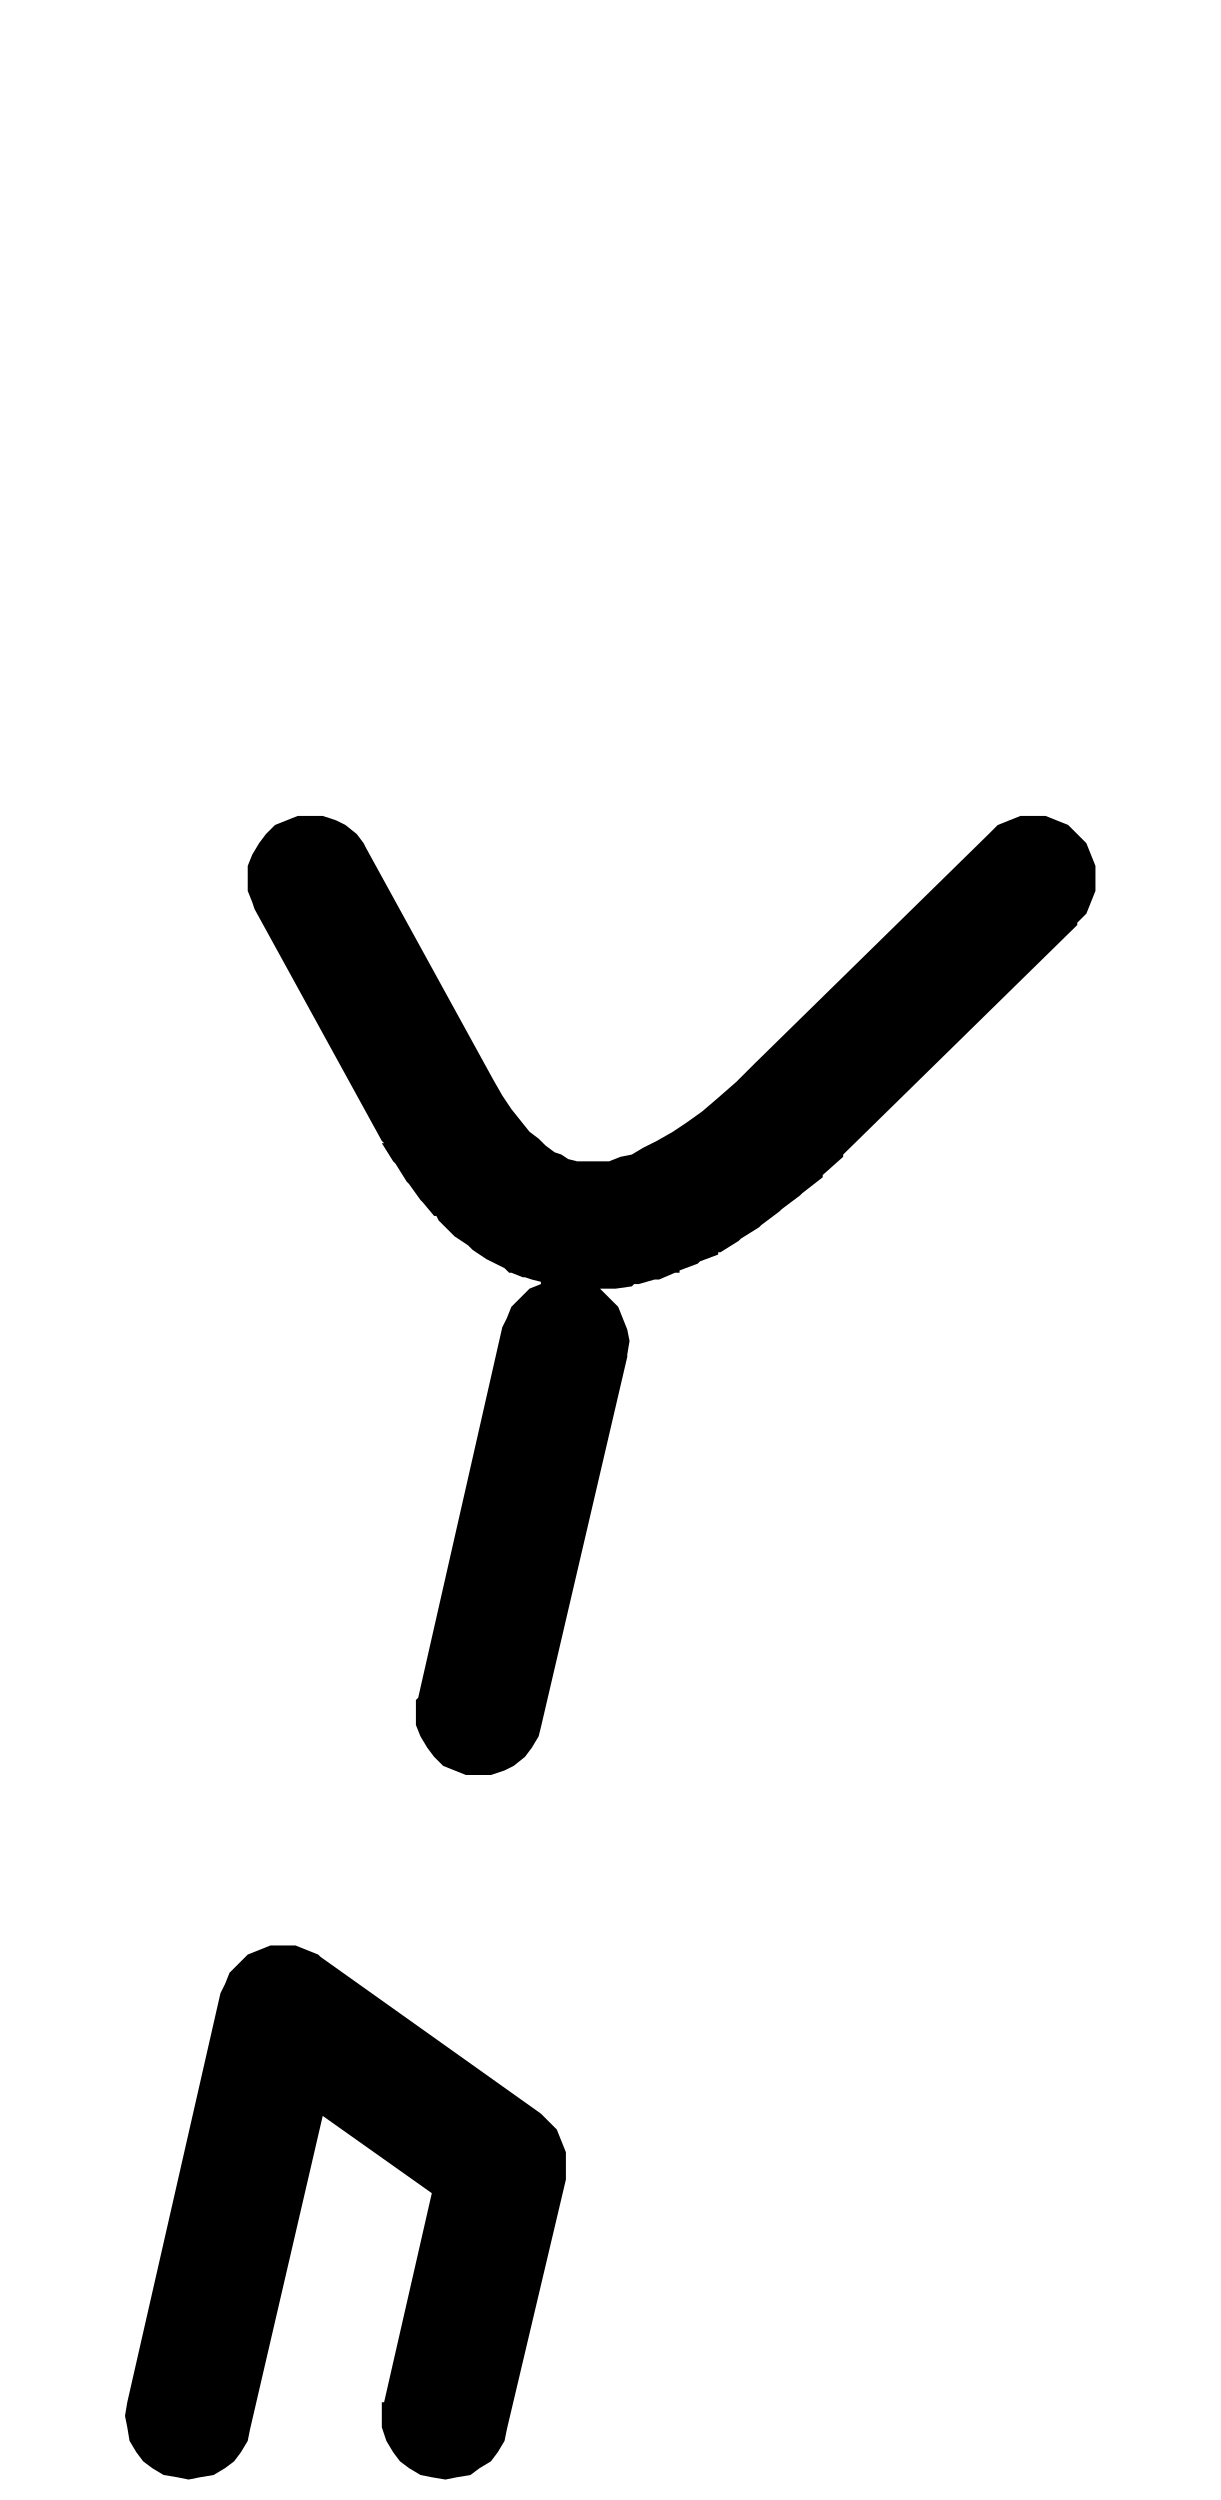
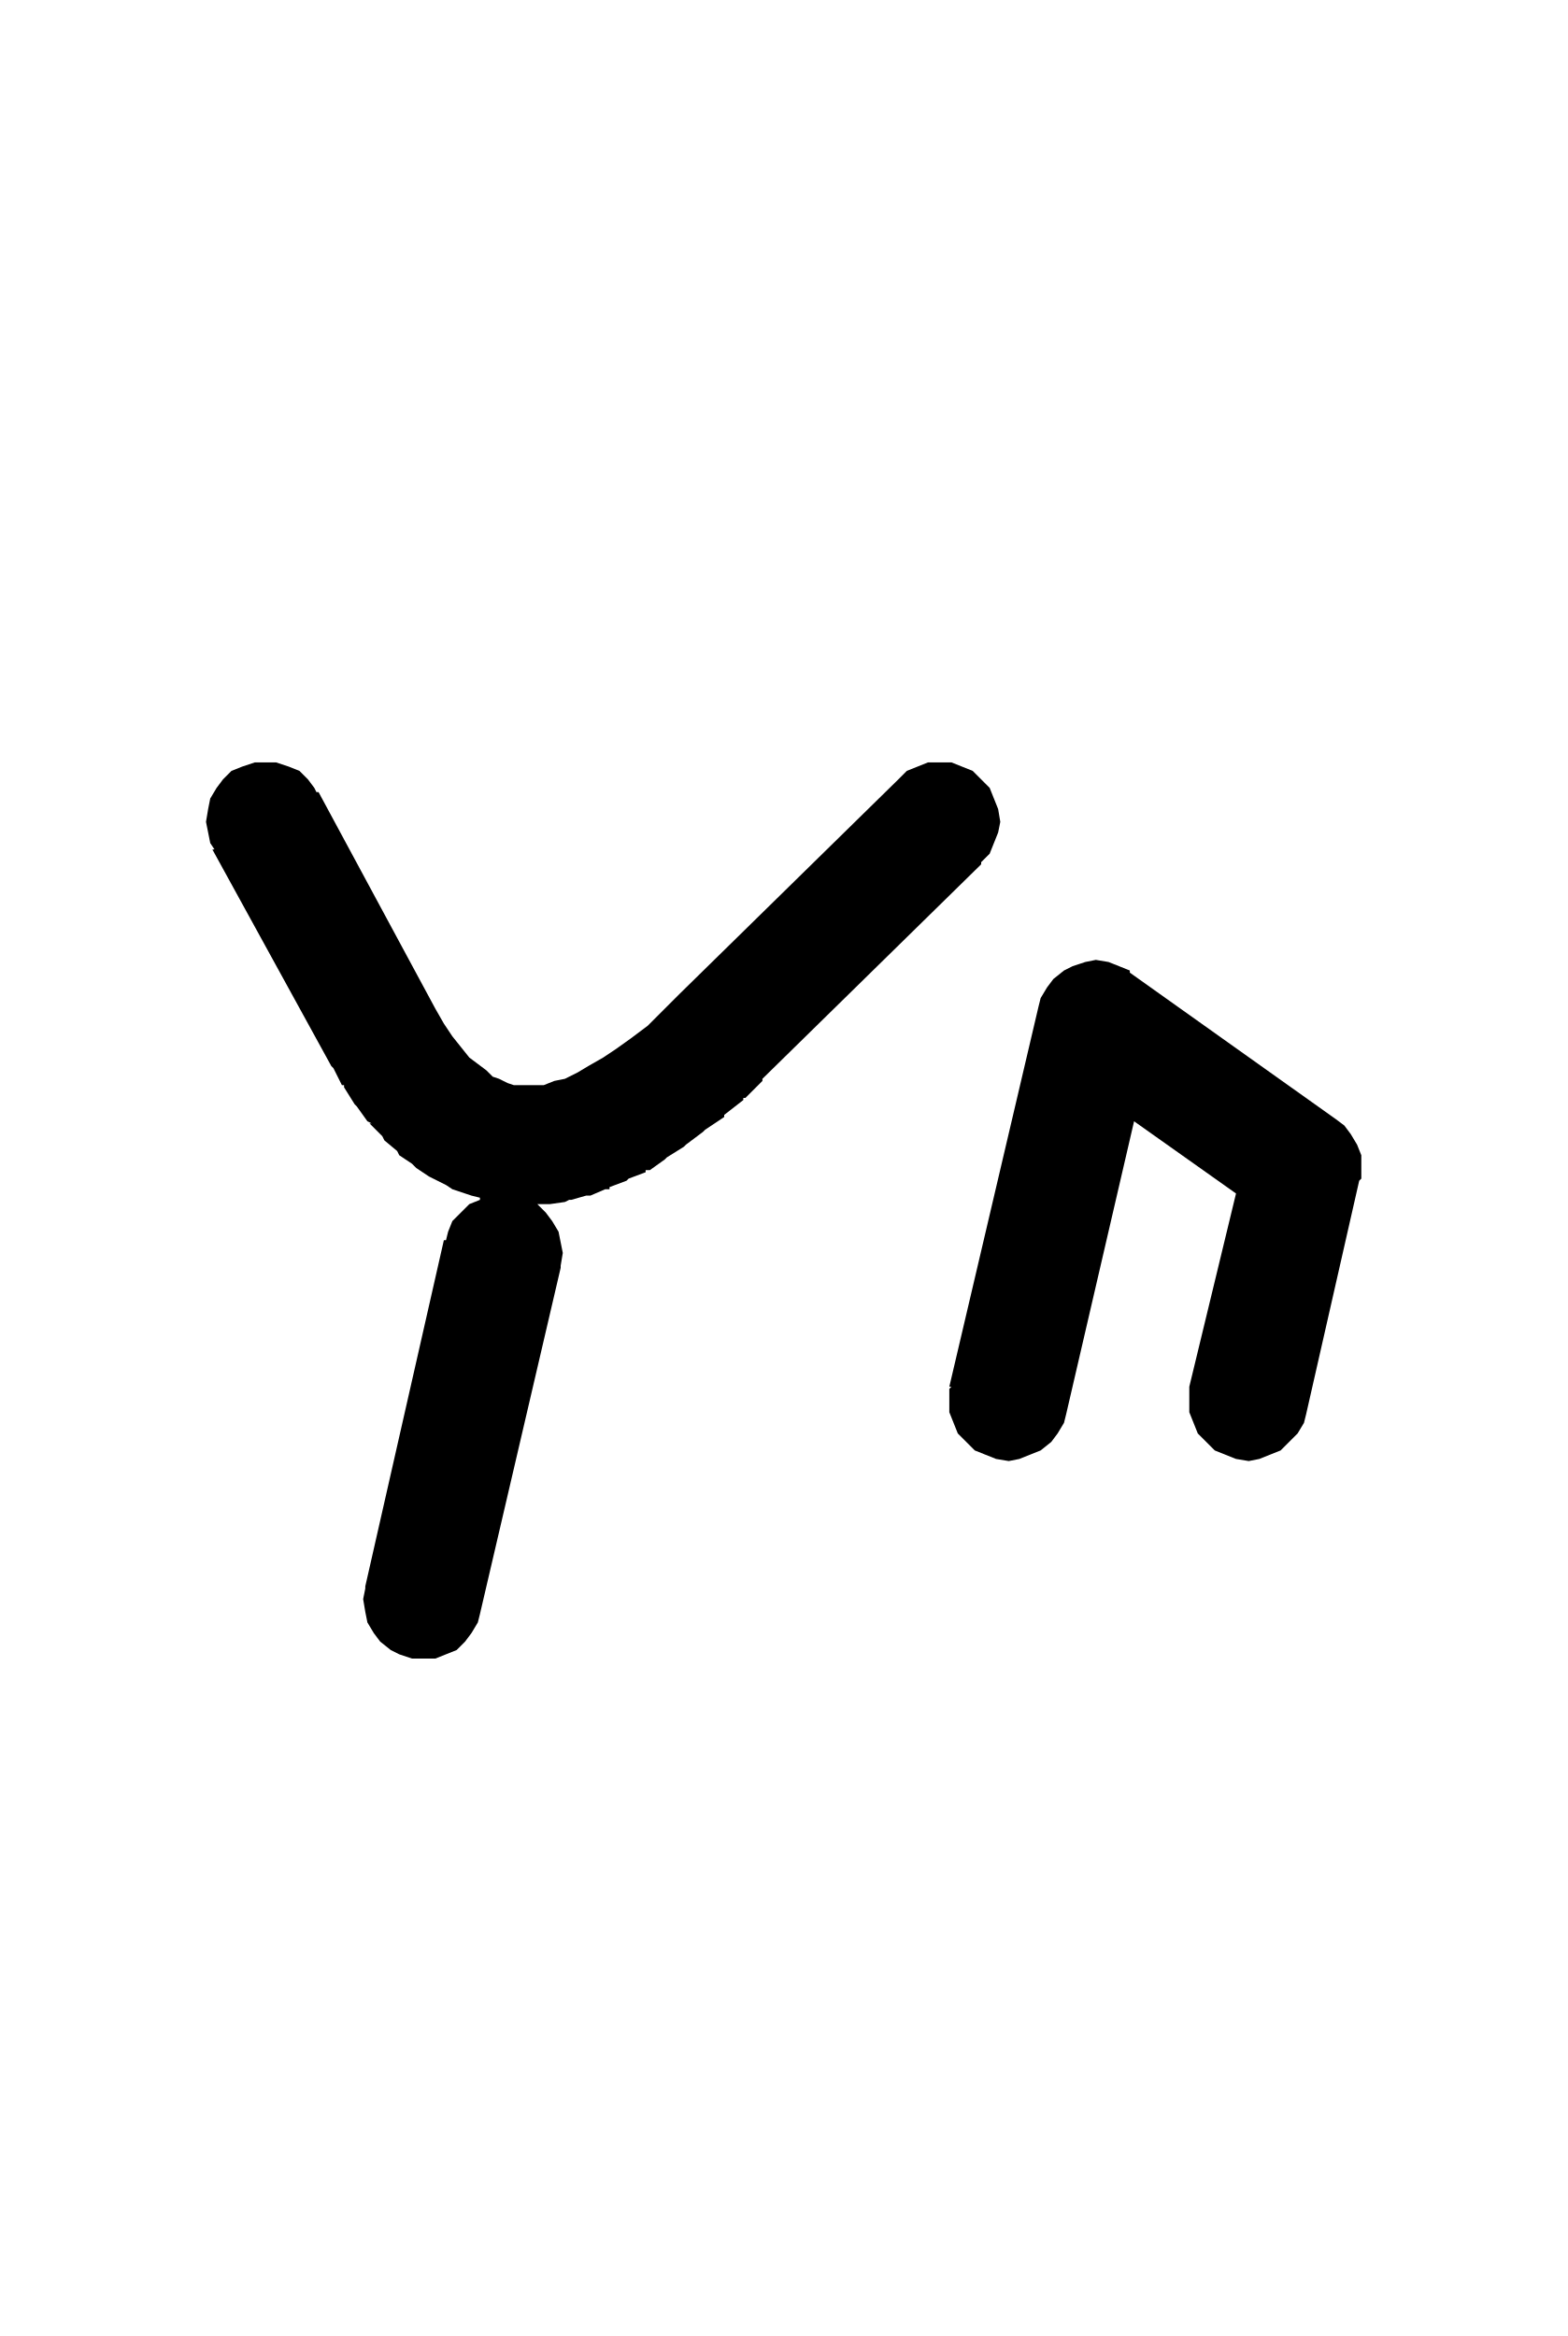
- <svg xmlns="http://www.w3.org/2000/svg" viewBox="0 -900 537 1100">
-   <path transform="scale(1,-1)" fill="currentColor" d="M161 527 217 425 221 418 225 412 229 407 233 402 237 399 240 396 244 393 247 392 250 390 254 389H257H260H264H268L273 391L278 392L283 395L289 398L296 402L302 406L309 411L316 417L324 424L332 432L435 533L439 537L444 539L449 541H454H460L465 539L470 537L474 533L478 529L480 524L482 519V513V508L480 503L478 498L474 494V493L371 392V391L362 383V382L353 375L352 374L344 368L343 367L335 361L334 360L326 355L325 354L317 349H316V348L308 345L307 344L299 341V340H297L290 337H288L281 335H279L278 334L271 333H268H264L268 329L272 325L274 320L276 315L277 310L276 304V303L238 140L237 136L234 131L231 127L226 123L222 121L216 119H211H205L200 121L195 123L191 127L188 131L185 136L183 141V147V152L184 153L221 316L223 320L225 325L229 329L233 333L238 335V336L234 337L231 338H230L225 340H224L222 342L216 345L214 346L208 350L206 352L200 356L198 358L193 363L192 365H191L186 371L185 372L180 379L179 380V381V380L174 388L173 389L168 397H169L168 398L112 500L111 503L109 508V513V519L111 524L114 529L117 533L121 537L126 539L131 541H137H142L148 539L152 537L157 533L160 529ZM56 -157 97 23 99 27 101 32 105 36 109 40 114 42 119 44H124H130L135 42L140 40L141 39L238 -30L241 -33L245 -37L247 -42L249 -47V-53V-58V-59L223 -169L222 -174L219 -179L216 -183L211 -186L207 -189L201 -190L196 -191L190 -190L185 -189L180 -186L176 -183L173 -179L170 -174L168 -168V-163V-157H169L190 -65L142 -31L110 -169L109 -174L106 -179L103 -183L99 -186L94 -189L88 -190L83 -191L78 -190L72 -189L67 -186L63 -183L60 -179L57 -174L56 -168L55 -163L56 -157Z" />
+ <svg xmlns="http://www.w3.org/2000/svg" viewBox="0 -900 738 1100">
+   <path transform="scale(1,-1)" fill="currentColor" d="M150 527 205 425 209 418 213 412 217 407 221 402 225 399 229 396 232 393 235 392 239 390 242 389H245H249H252H256L261 391L266 392L272 395L277 398L284 402L290 406L297 411L305 417L312 424L320 432L423 533L427 537L432 539L437 541H443H448L453 539L458 537L462 533L466 529L468 524L470 519L471 513L470 508L468 503L466 498L462 494V493L359 392V391L351 383H350V382L341 375V374L332 368L331 367L323 361L322 360L314 355L313 354L306 349H305H304V348L296 345L295 344L287 341V340H285L278 337H276L269 335H268L266 334L259 333H257H253L257 329L260 325L263 320L264 315L265 310L264 304V303L226 140L225 136L222 131L219 127L215 123L210 121L205 119H199H194L188 121L184 123L179 127L176 131L173 136L172 141L171 147L172 152V153L209 316H210L211 320L213 325L217 329L221 333L226 335V336L222 337L219 338L213 340L210 342L204 345L202 346L196 350L194 352L188 356L187 358L181 363L180 365L174 371H175L173 372L168 379L167 380V381V380L162 388V389H161L157 397L156 398L100 500H101L99 503L98 508L97 513L98 519L99 524L102 529L105 533L109 537L114 539L120 541H125H130L136 539L141 537L145 533L148 529L149 527ZM447 247 489 426 490 430 493 435 496 439 501 443 505 445 511 447 516 448 522 447 527 445 532 443V442L629 373L633 370L636 366L639 361L641 356V350V345L640 344L615 234L614 230L611 225L607 221L603 217L598 215L593 213L588 212L582 213L577 215L572 217L568 221L564 225L562 230L560 235V240V246V247L582 338L534 372L502 234L501 230L498 225L495 221L490 217L485 215L480 213L475 212L469 213L464 215L459 217L455 221L451 225L449 230L447 235V240V246L448 247Z" />
</svg>
